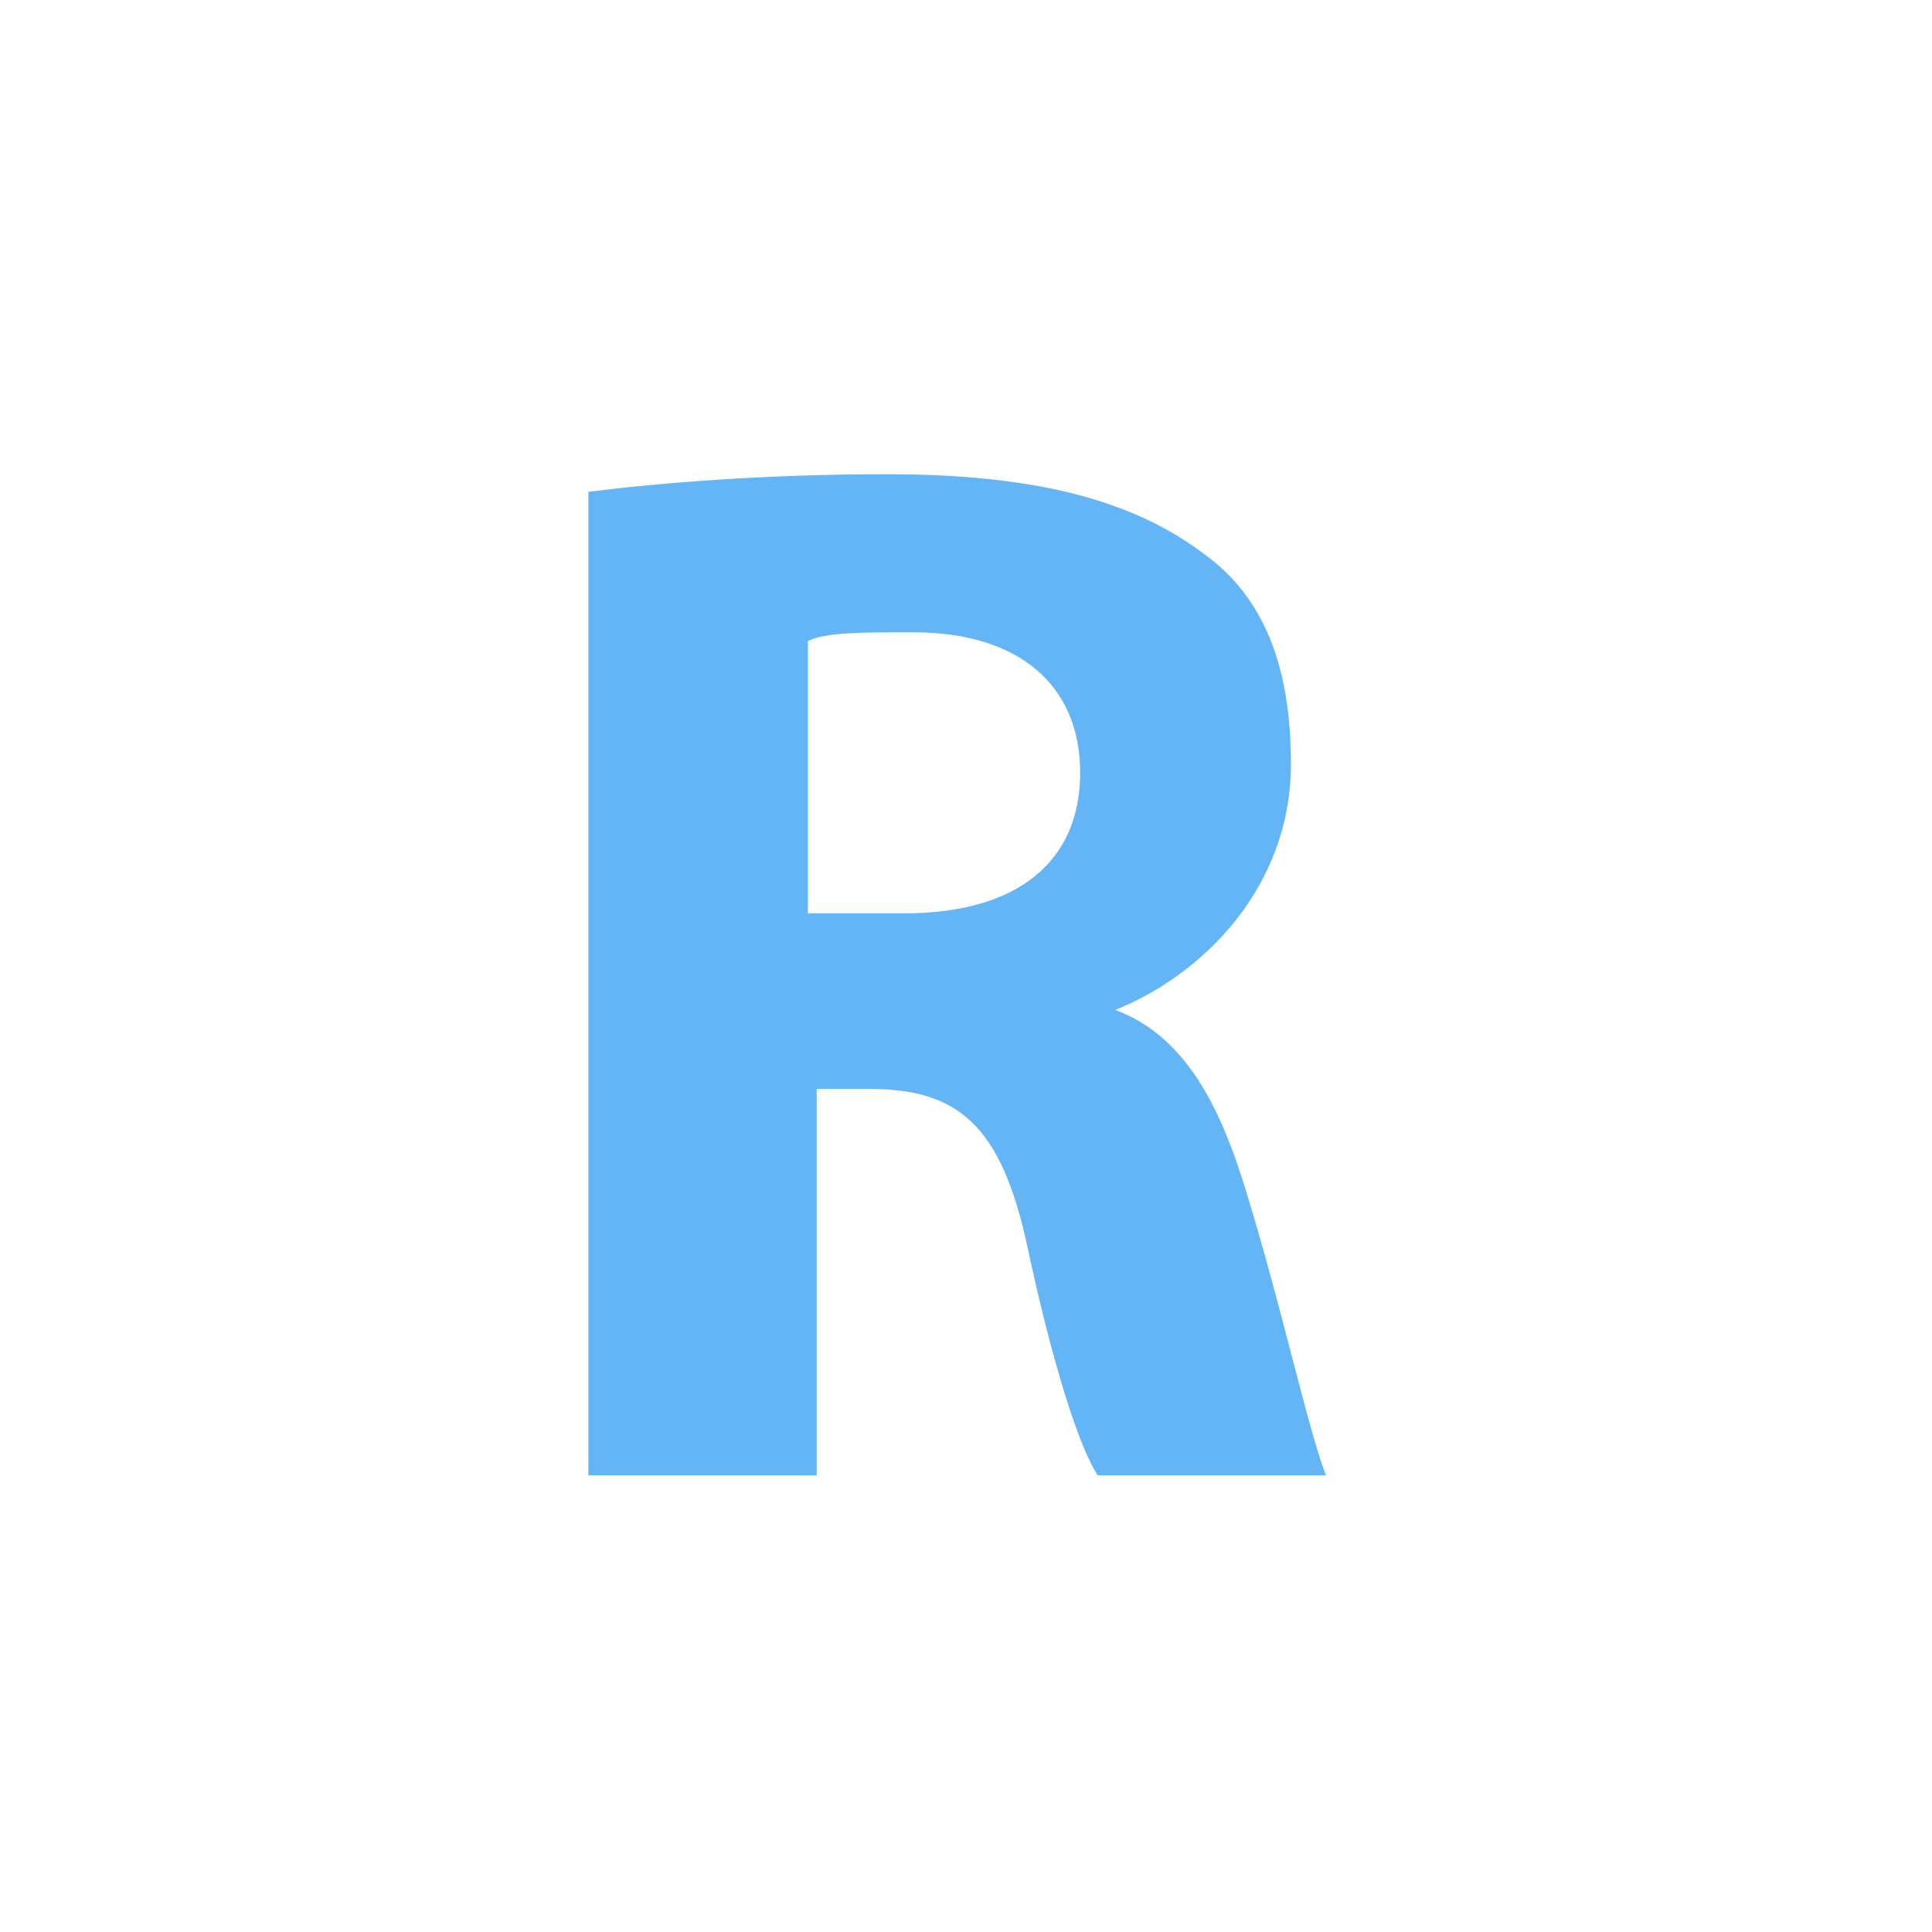
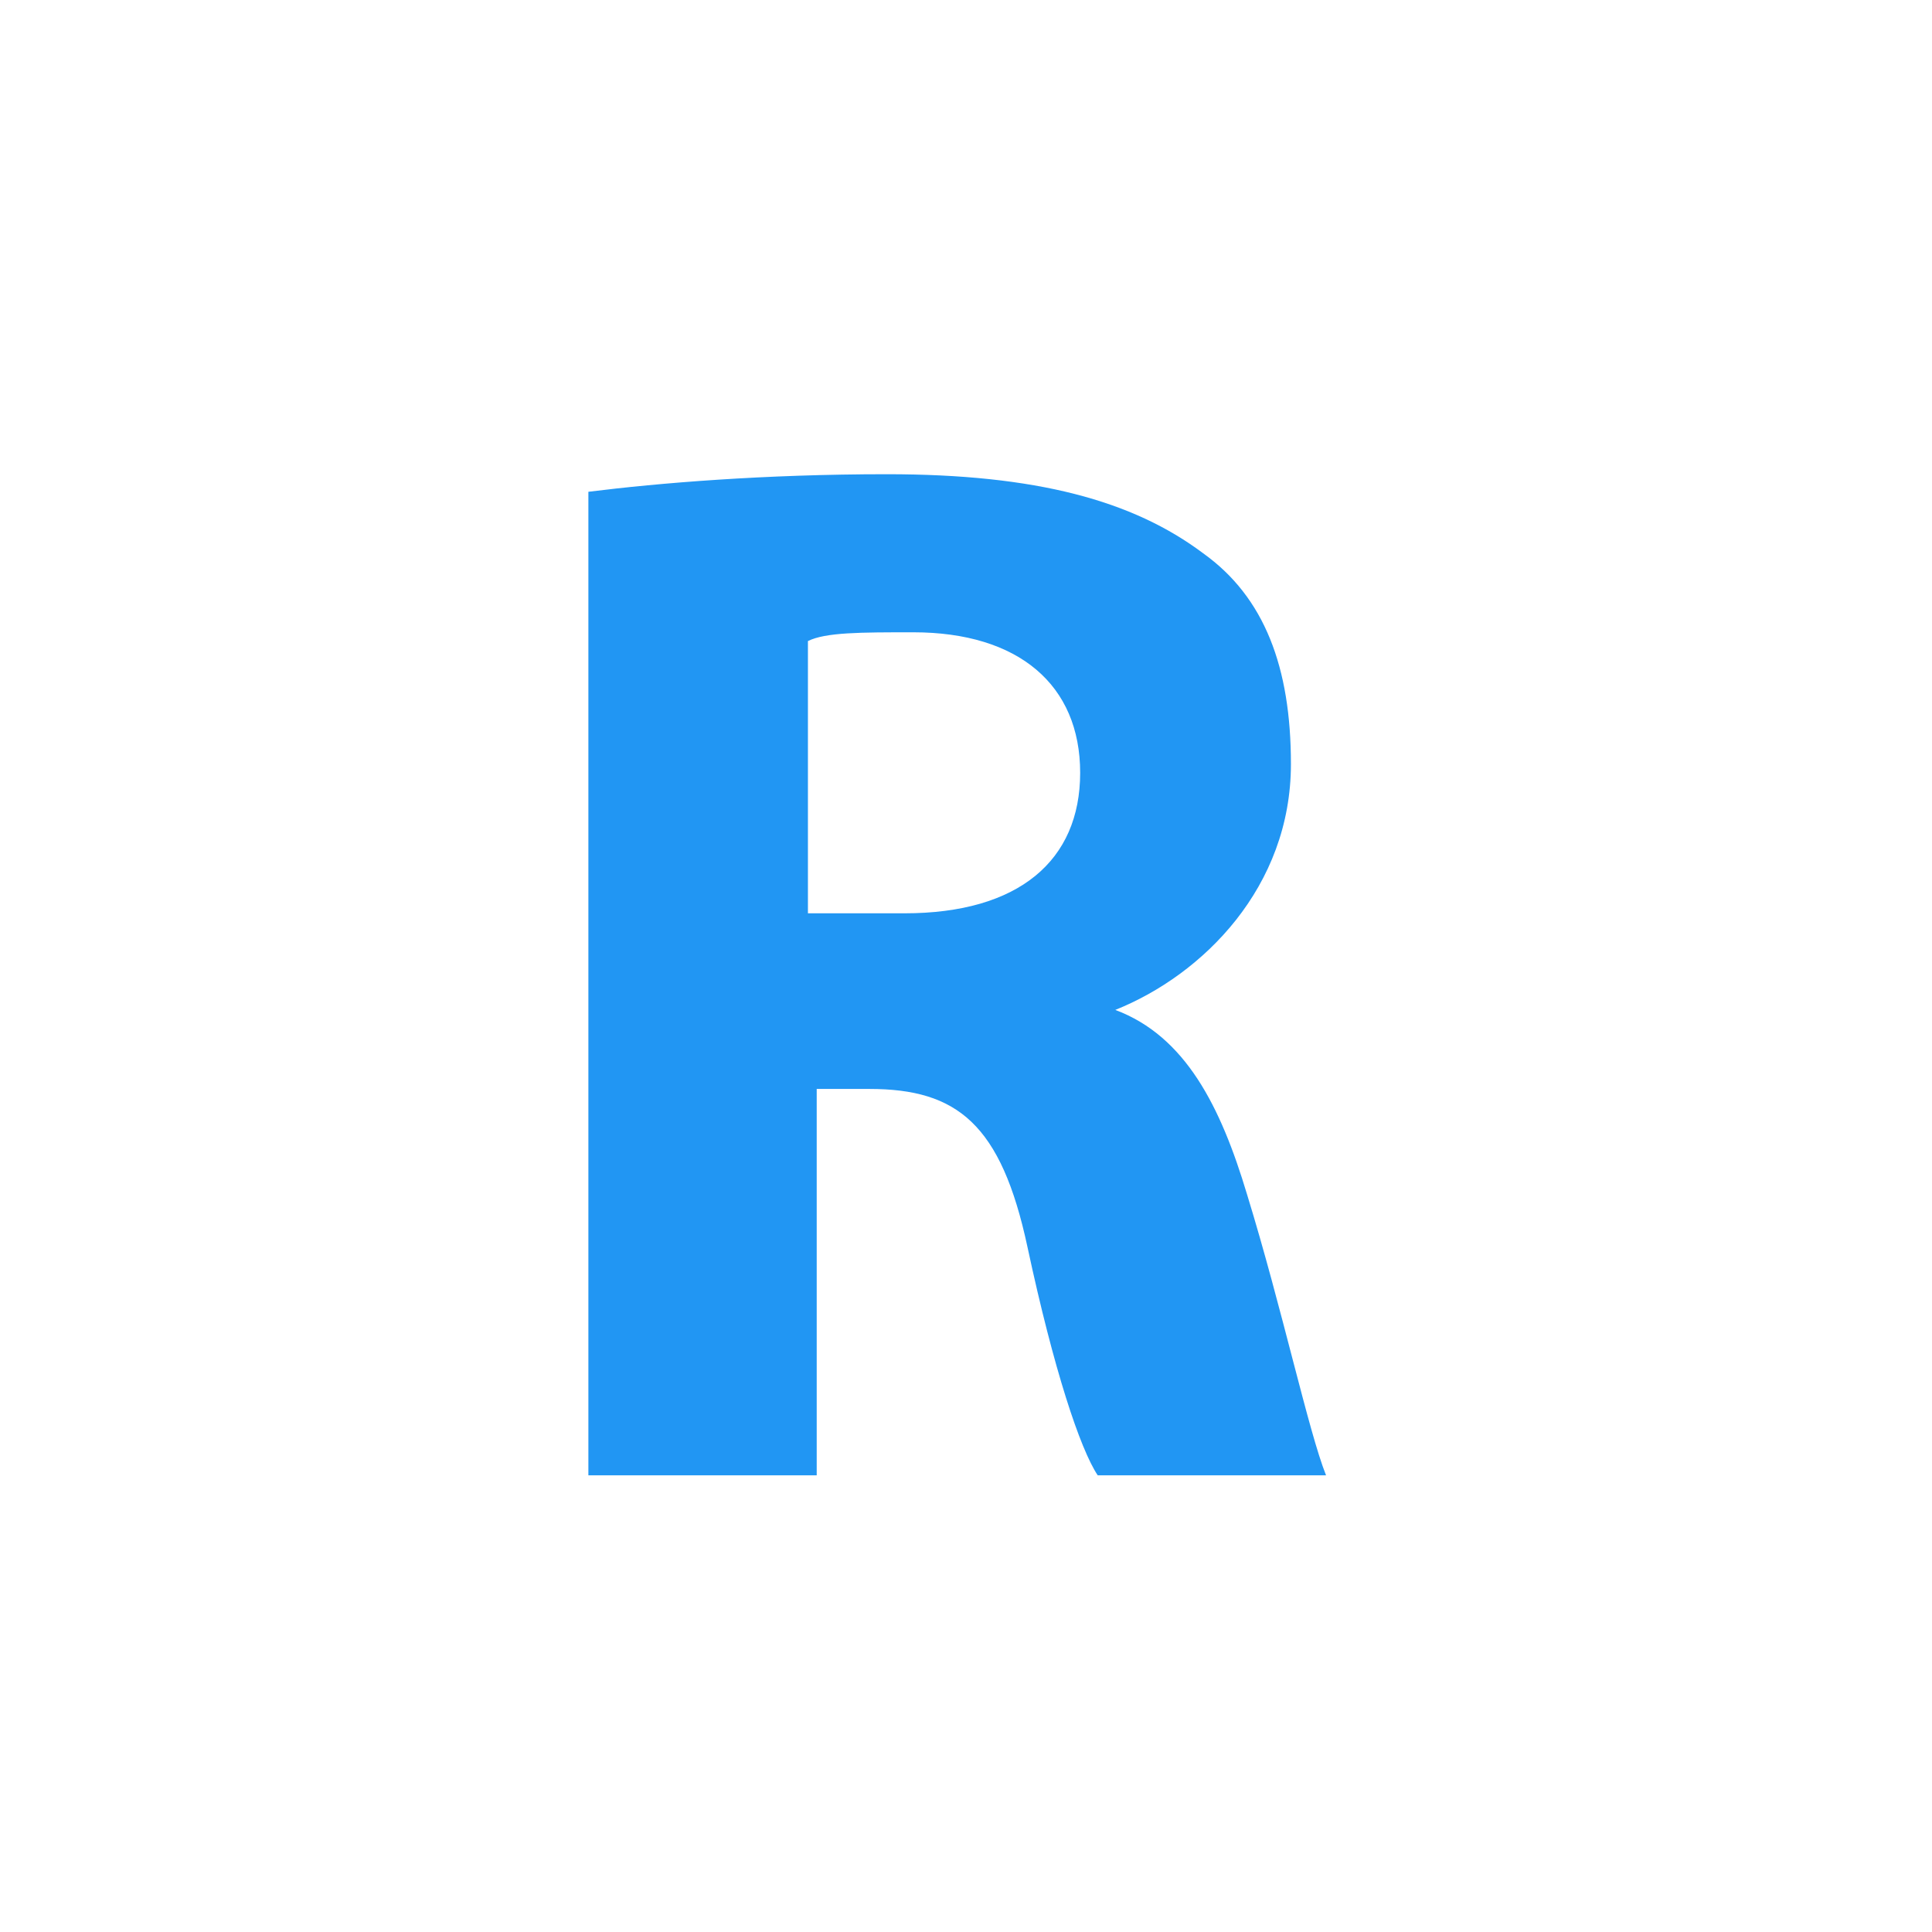
<svg xmlns="http://www.w3.org/2000/svg" version="1.1" id="Layer_1" x="0px" y="0px" viewBox="0 0 22 22" style="enable-background:new 0 0 22 22;" xml:space="preserve">
  <style type="text/css">
- 	.st0{fill:#64B5F6;}
+ 	.st0{fill:#2196F3;}
</style>
  <g>
    <path class="st0" d="M6.7,5.6c0.8-0.1,2-0.2,3.4-0.2c1.7,0,2.8,0.3,3.6,0.9c0.7,0.5,1,1.3,1,2.4c0,1.4-1,2.4-2,2.8v0   c0.8,0.3,1.2,1.1,1.5,2.1c0.4,1.3,0.7,2.7,0.9,3.2h-2.6c-0.2-0.3-0.5-1.2-0.8-2.6c-0.3-1.4-0.8-1.8-1.8-1.8H9.3v4.4H6.7V5.6z    M9.3,10.4h1c1.3,0,2-0.6,2-1.6c0-1-0.7-1.6-1.9-1.6c-0.6,0-1,0-1.2,0.1V10.4z" />
  </g>
</svg>
